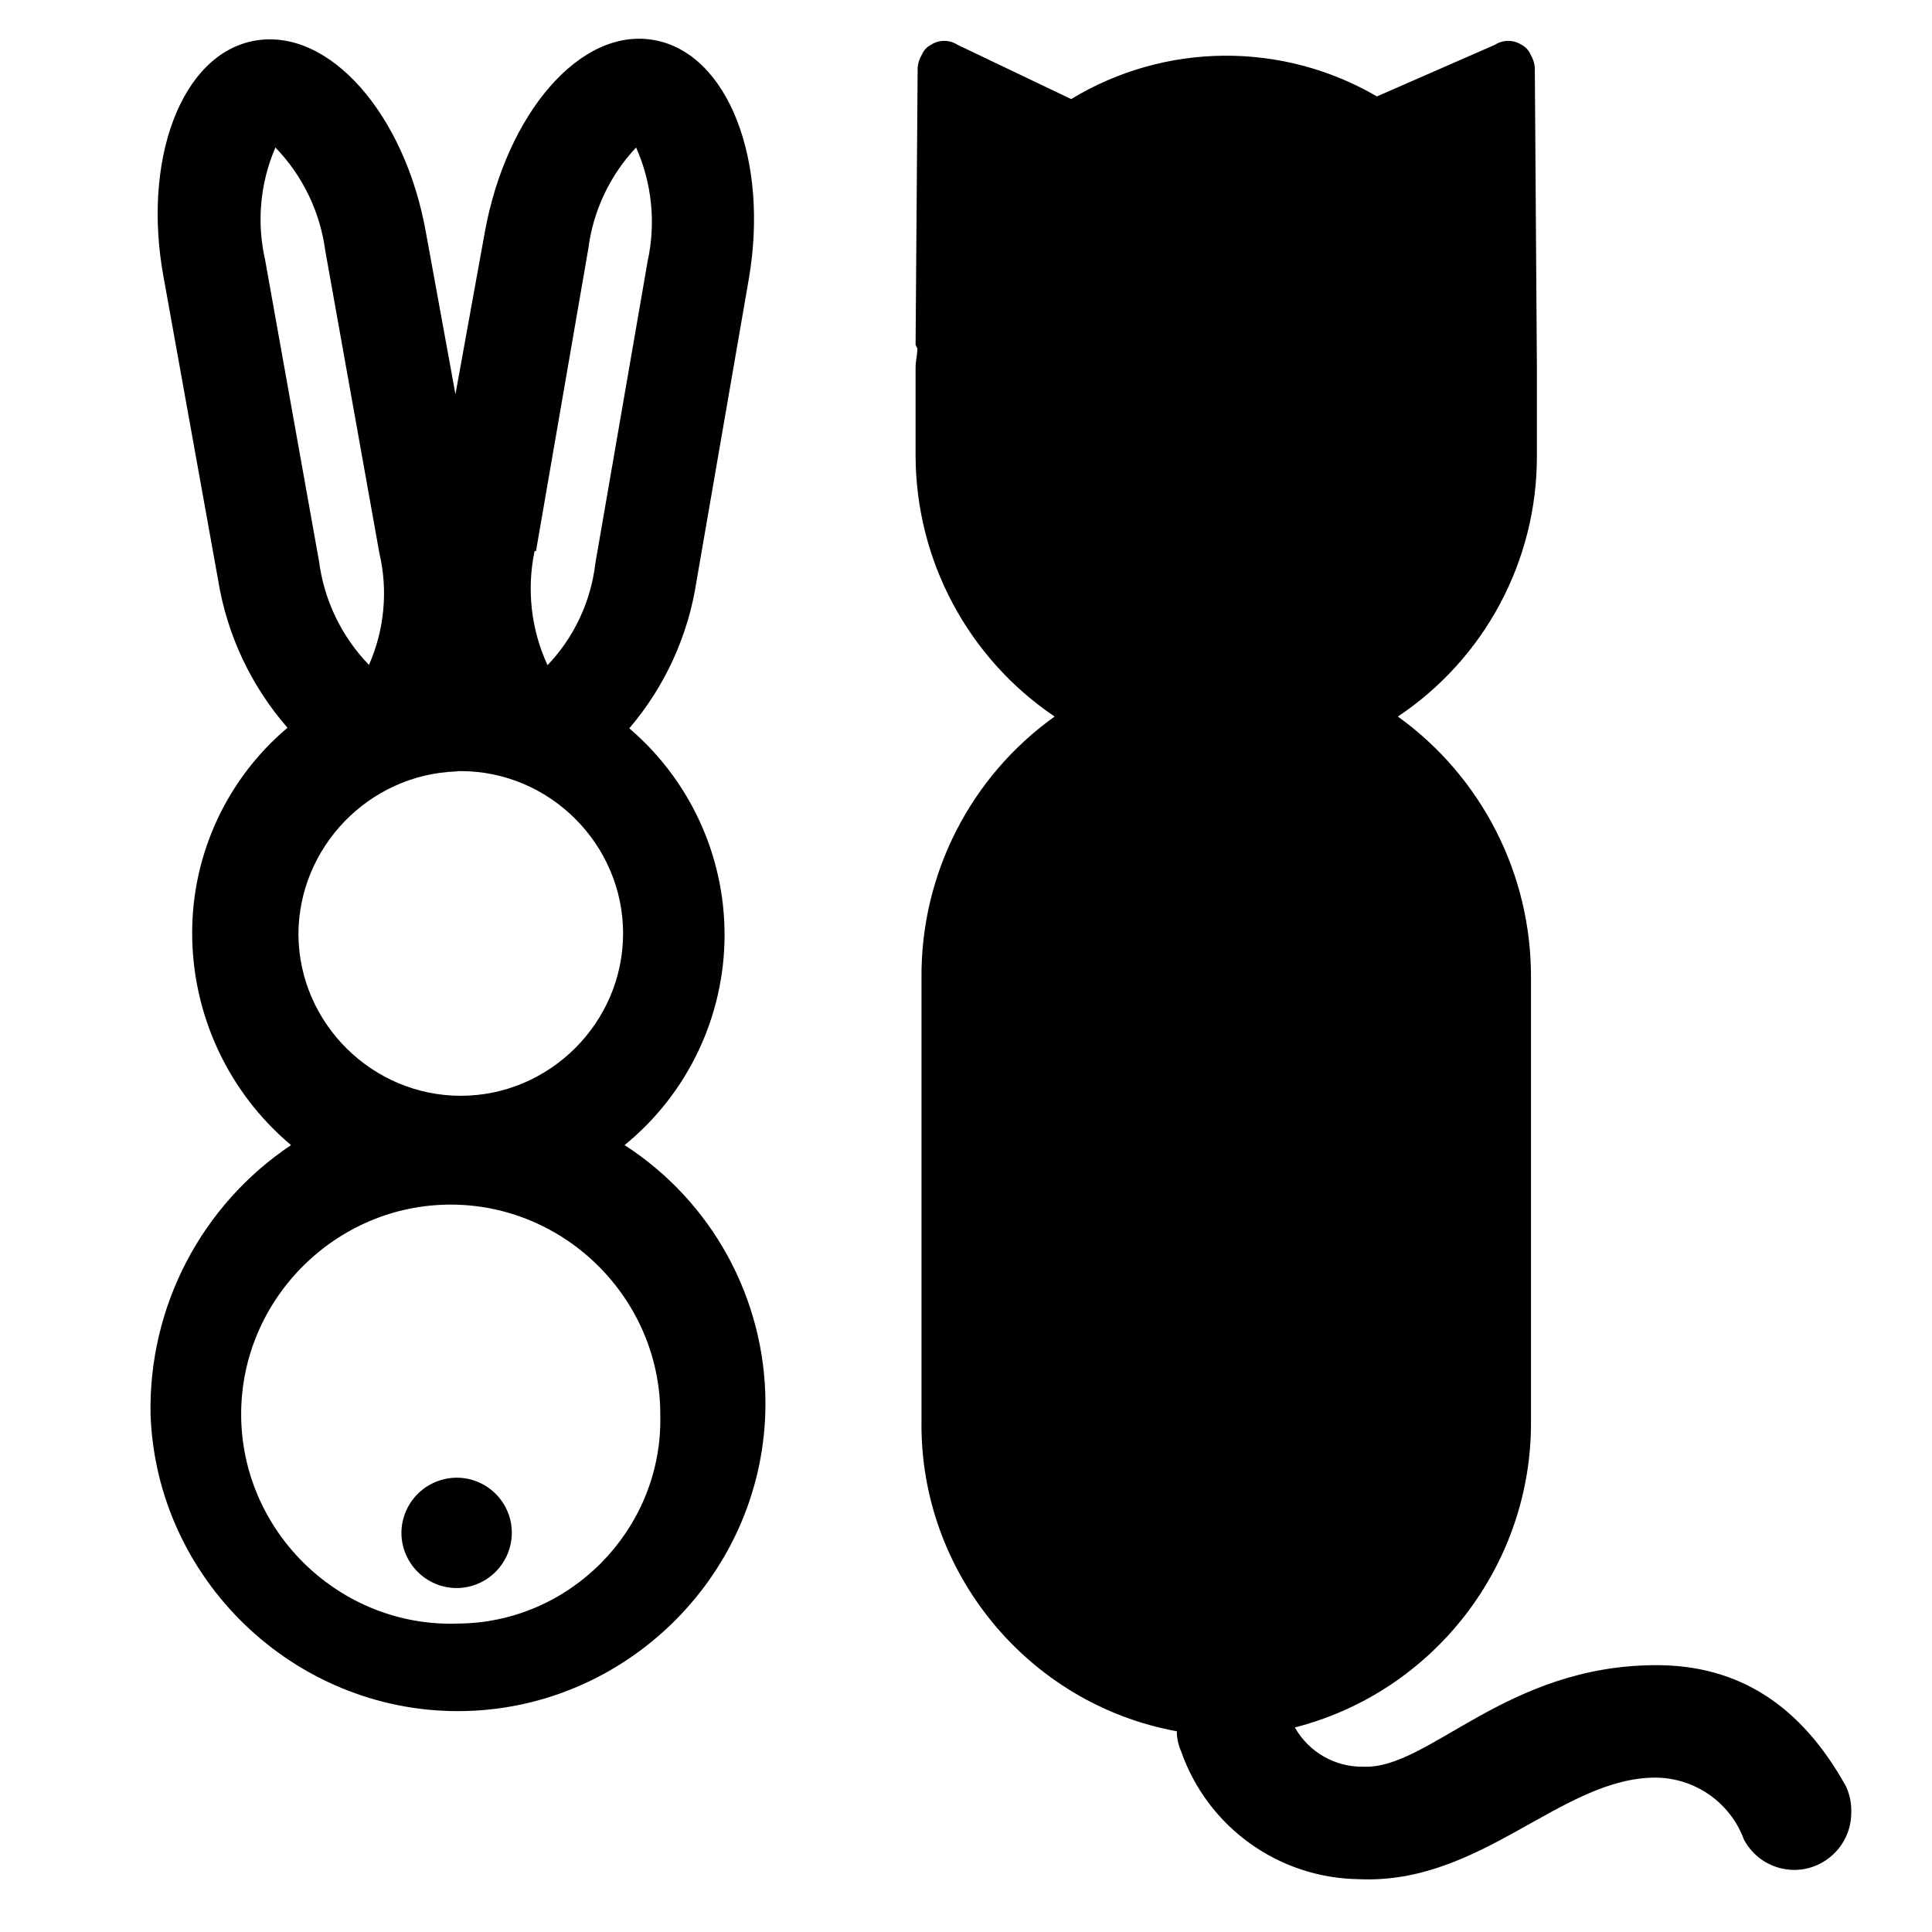
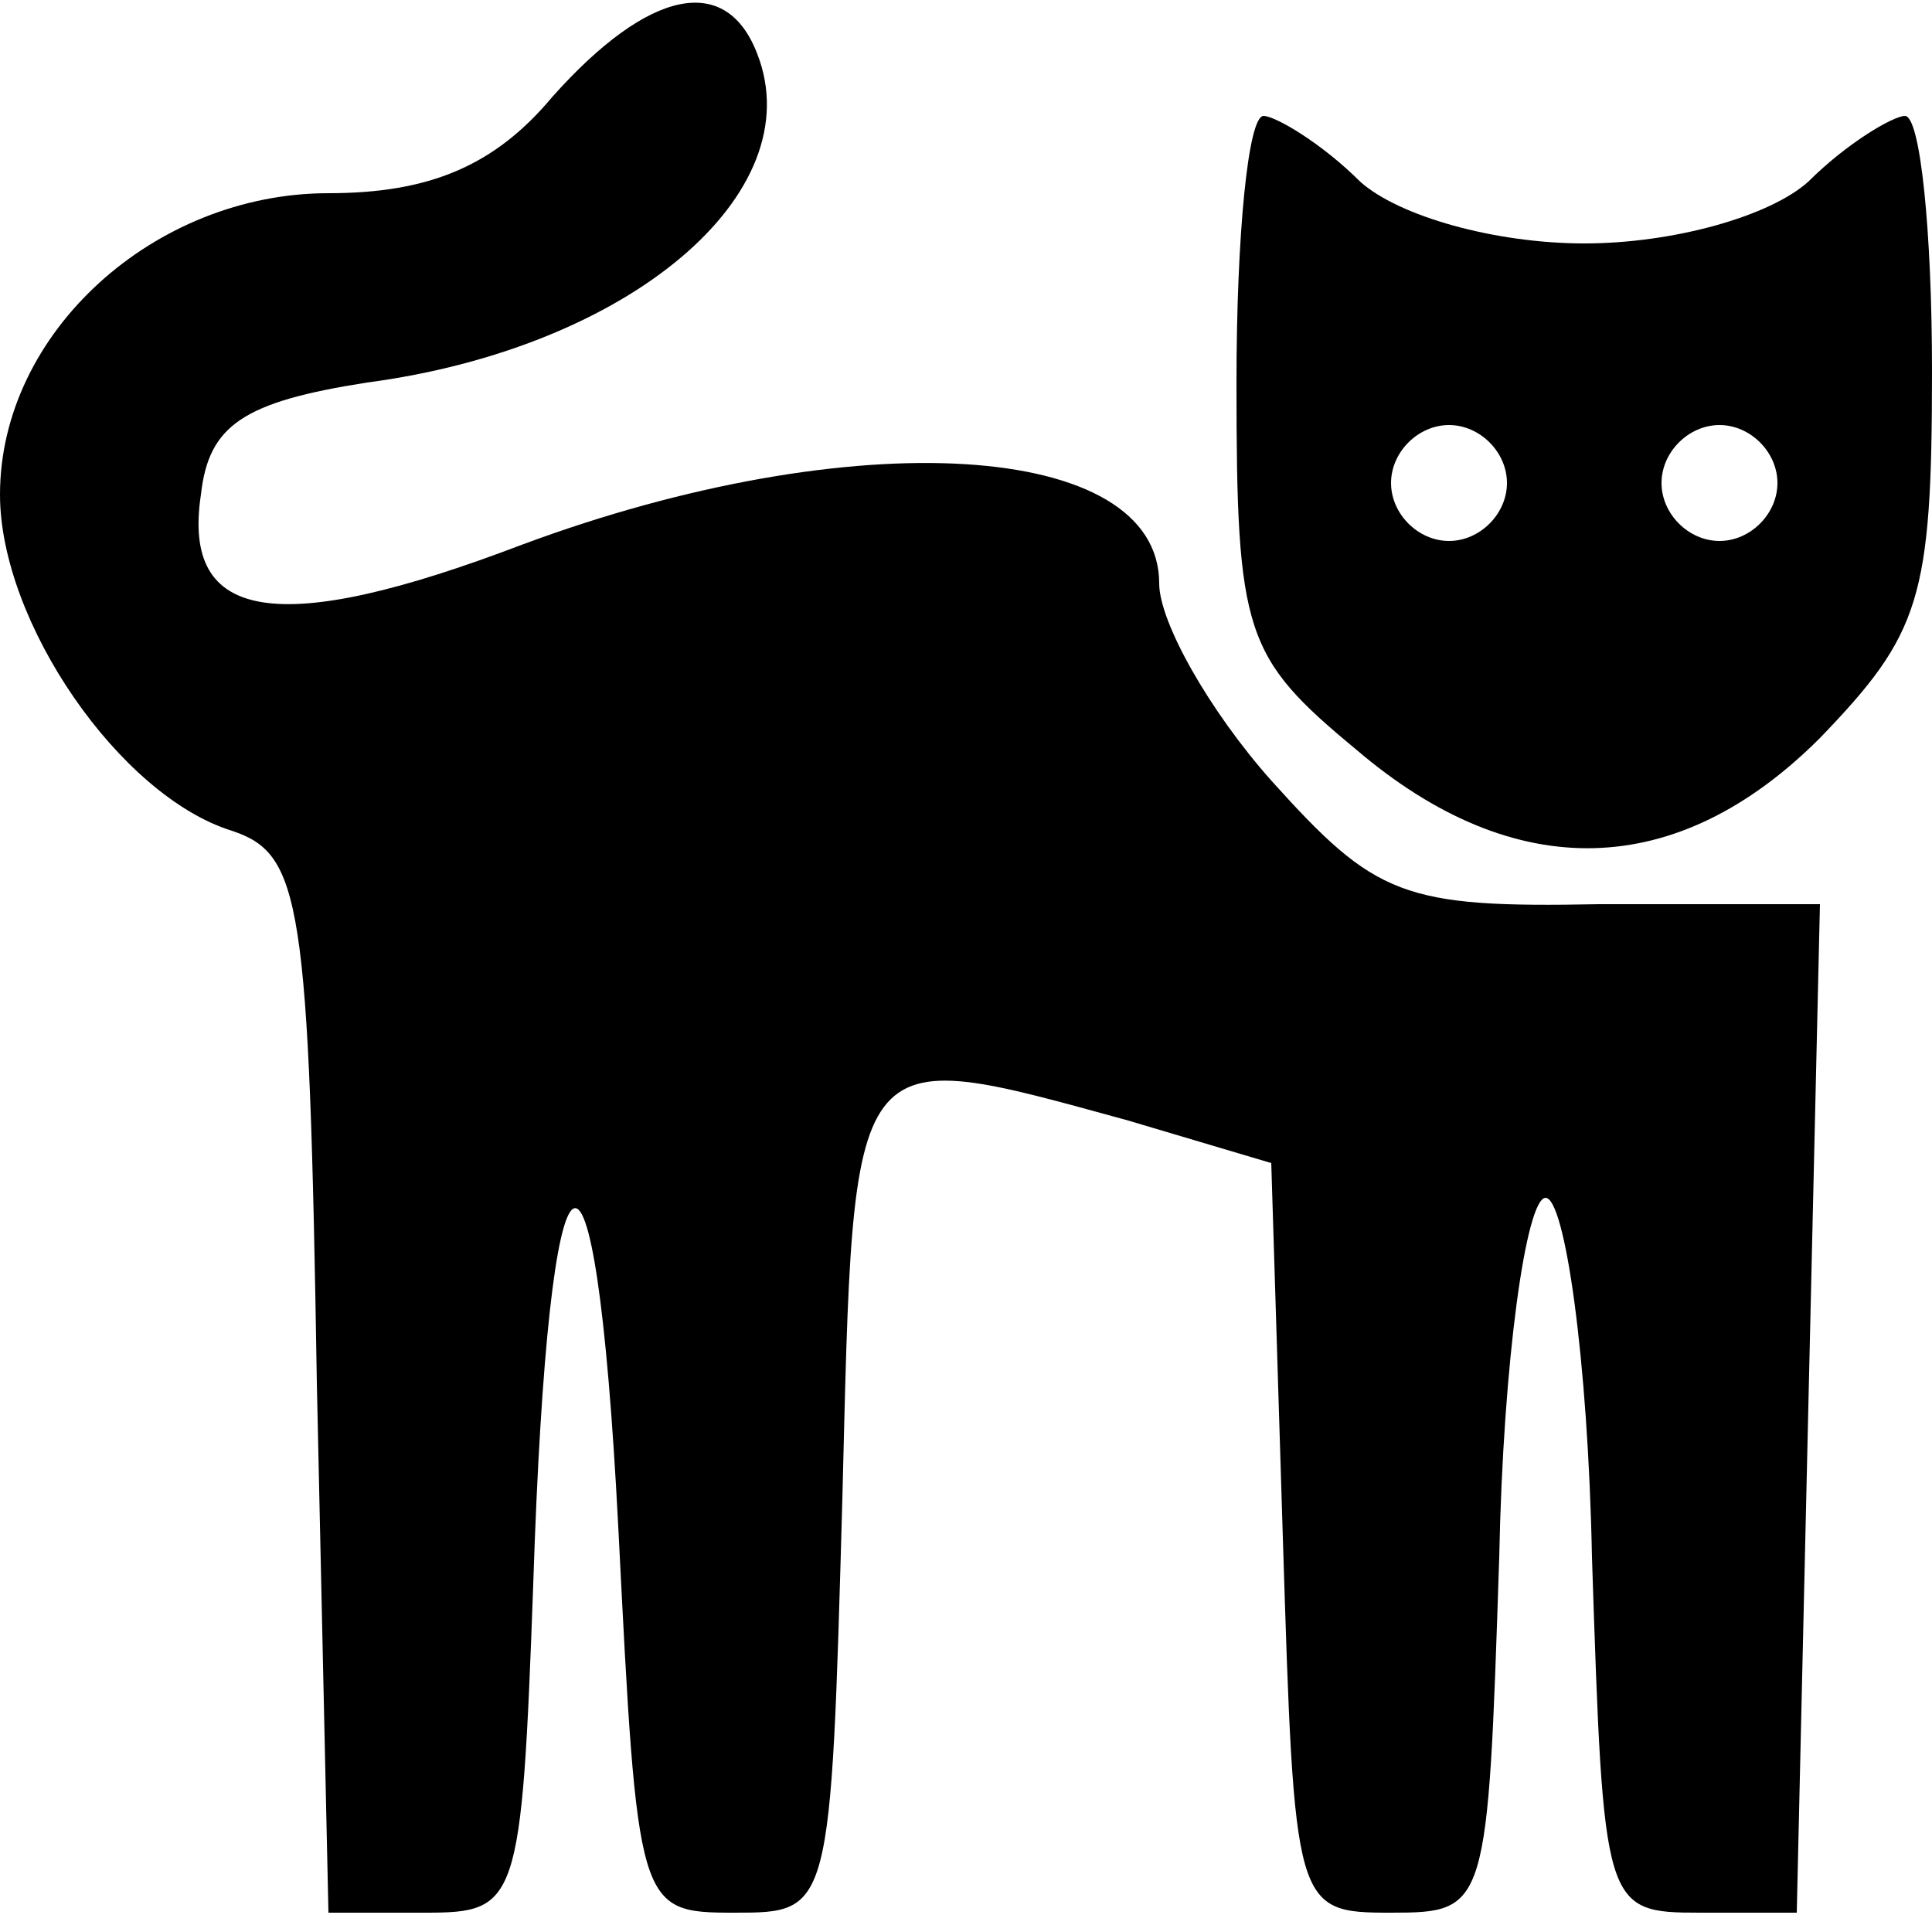
- <svg xmlns="http://www.w3.org/2000/svg" viewBox="0 0 120 120" fill-rule="evenodd" clip-rule="evenodd" stroke-linejoin="round" stroke-miterlimit="2">
-   <path d="M114.671 110.98c-2.786-5.042-6.654-7.554-11.788-7.554-9.367 0-14.134 6.472-18.185 6.307a4.791 4.791 0 01-4.272-2.438c8.662-2.219 14.743-10.124 14.666-19.066V60.73a19.885 19.885 0 00-8.268-16.224 19.414 19.414 0 008.635-16.188v-5.5L95.33 4.193a1.828 1.828 0 00-.256-.789 1.232 1.232 0 00-.569-.623 1.527 1.527 0 00-1.65 0l-7.332 3.208a18.575 18.575 0 00-18.993.165l-7.058-3.373a1.527 1.527 0 00-1.65 0 1.232 1.232 0 00-.568.623c-.145.24-.233.51-.257.789l-.128 17.214c.031.082.068.161.11.238 0 .403-.11.77-.11 1.173v5.5a19.61 19.61 0 008.634 16.188 19.758 19.758 0 00-8.267 16.224v27.499c-.136 9.404 6.607 17.612 15.857 19.304 9.25 1.692 0 0 0 0 .004.436.097.867.275 1.265a11.848 11.848 0 0011 7.92c7.644.366 12.594-6.307 18.46-6.307a5.896 5.896 0 015.5 3.868 3.545 3.545 0 003.117 1.865c1.92 0 3.505-1.56 3.538-3.478a3.654 3.654 0 00-.312-1.687zM28.508 91.785a3.444 3.444 0 00-3.575 3.425 3.444 3.444 0 003.429 3.428 3.445 3.445 0 003.428-3.425 3.425 3.425 0 00-3.282-3.428z" fill-rule="nonzero" />
-   <path d="M38.793 71.125c3.927-3.198 6.211-8 6.211-13.066 0-4.93-2.165-9.62-5.918-12.82a18.33 18.33 0 004.18-9.166l3.245-18.754c1.265-7.333-1.283-14.006-5.885-14.831-4.601-.825-9.166 4.601-10.504 11.88l-1.833 10.119-1.834-10.047C25.154 7.107 20.461 1.718 15.841 2.524c-4.62.807-7.04 7.498-5.665 14.776l3.373 18.736a18.428 18.428 0 004.308 9.166 16.666 16.666 0 00-5.921 12.668 17.21 17.21 0 006.141 13.255 19.671 19.671 0 00-8.726 16.737c.365 10.215 8.87 18.419 19.09 18.419 10.48 0 19.102-8.622 19.102-19.103 0-6.484-3.3-12.54-8.75-16.053zm-5.5-36.904l3.245-18.754a11.273 11.273 0 012.97-6.306 11.378 11.378 0 01.715 7.076l-3.245 18.754a11.011 11.011 0 01-2.97 6.325 11.354 11.354 0 01-.806-7.076l.091-.019zm-4.858 13.676c.06-.002.123-.002.183-.002 5.531 0 10.083 4.552 10.083 10.083 0 5.531-4.552 10.083-10.083 10.083-5.496 0-10.031-4.493-10.082-9.99-.004-5.442 4.368-9.968 9.808-10.155l.091-.019zm-11.971-31.77a11.272 11.272 0 01.642-6.966 11.37 11.37 0 013.098 6.416l3.355 18.754a11 11 0 01-.642 6.967 11.325 11.325 0 01-3.098-6.417l-3.355-18.754zm12.045 84.715c-.171.007-.343.01-.514.01-7.14 0-13.016-5.877-13.016-13.016 0-7.14 5.876-13.016 13.016-13.016s13.016 5.876 13.016 13.016v.044c.002.105.004.21.004.312 0 6.886-5.62 12.573-12.506 12.65z" fill-rule="nonzero" />
+ <svg xmlns="http://www.w3.org/2000/svg" version="1.0" width="50pt" height="50pt" viewBox="0 0 50 50" preserveAspectRatio="xMidYMid meet">
+   <g transform="translate(0,50) scale(0.1,-0.1)" fill="#000000" stroke="none">
+     <path d="M143 475 c-15 -18 -32 -25 -58 -25 -45 0 -85 -36 -85 -78 0 -33 31 -78 60 -87 18 -6 20 -18 22 -143 l3 -137 25 0 c24 0 25 2 28 85 4 123 16 131 22 15 5 -99 5 -100 30 -100 25 0 25 0 28 107 3 120 1 118 74 98 l37 -11 3 -97 c3 -96 3 -97 28 -97 25 0 25 1 28 92 1 51 7 93 12 93 5 0 11 -42 12 -93 3 -91 3 -92 28 -92 l25 0 3 131 3 130 -57 0 c-51 -1 -58 2 -85 32 -16 18 -29 41 -29 51 0 37 -79 42 -165 10 -63 -24 -88 -20 -83 13 2 18 11 24 43 29 68 9 115 49 101 85 -8 21 -28 17 -53 -11z" />
+     <path d="M320 401 c0 -65 2 -71 31 -95 41 -35 83 -34 120 3 26 27 29 36 29 95 0 36 -3 66 -7 66 -3 0 -15 -7 -25 -17 -10 -9 -35 -16 -58 -16 -23 0 -48 7 -58 16 -10 10 -22 17 -25 17 -4 0 -7 -31 -7 -69z m70 -26 c0 -8 -7 -15 -15 -15 -8 0 -15 7 -15 15 0 8 7 15 15 15 8 0 15 -7 15 -15z m70 0 c0 -8 -7 -15 -15 -15 -8 0 -15 7 -15 15 0 8 7 15 15 15 8 0 15 -7 15 -15z" />
+   </g>
</svg>
